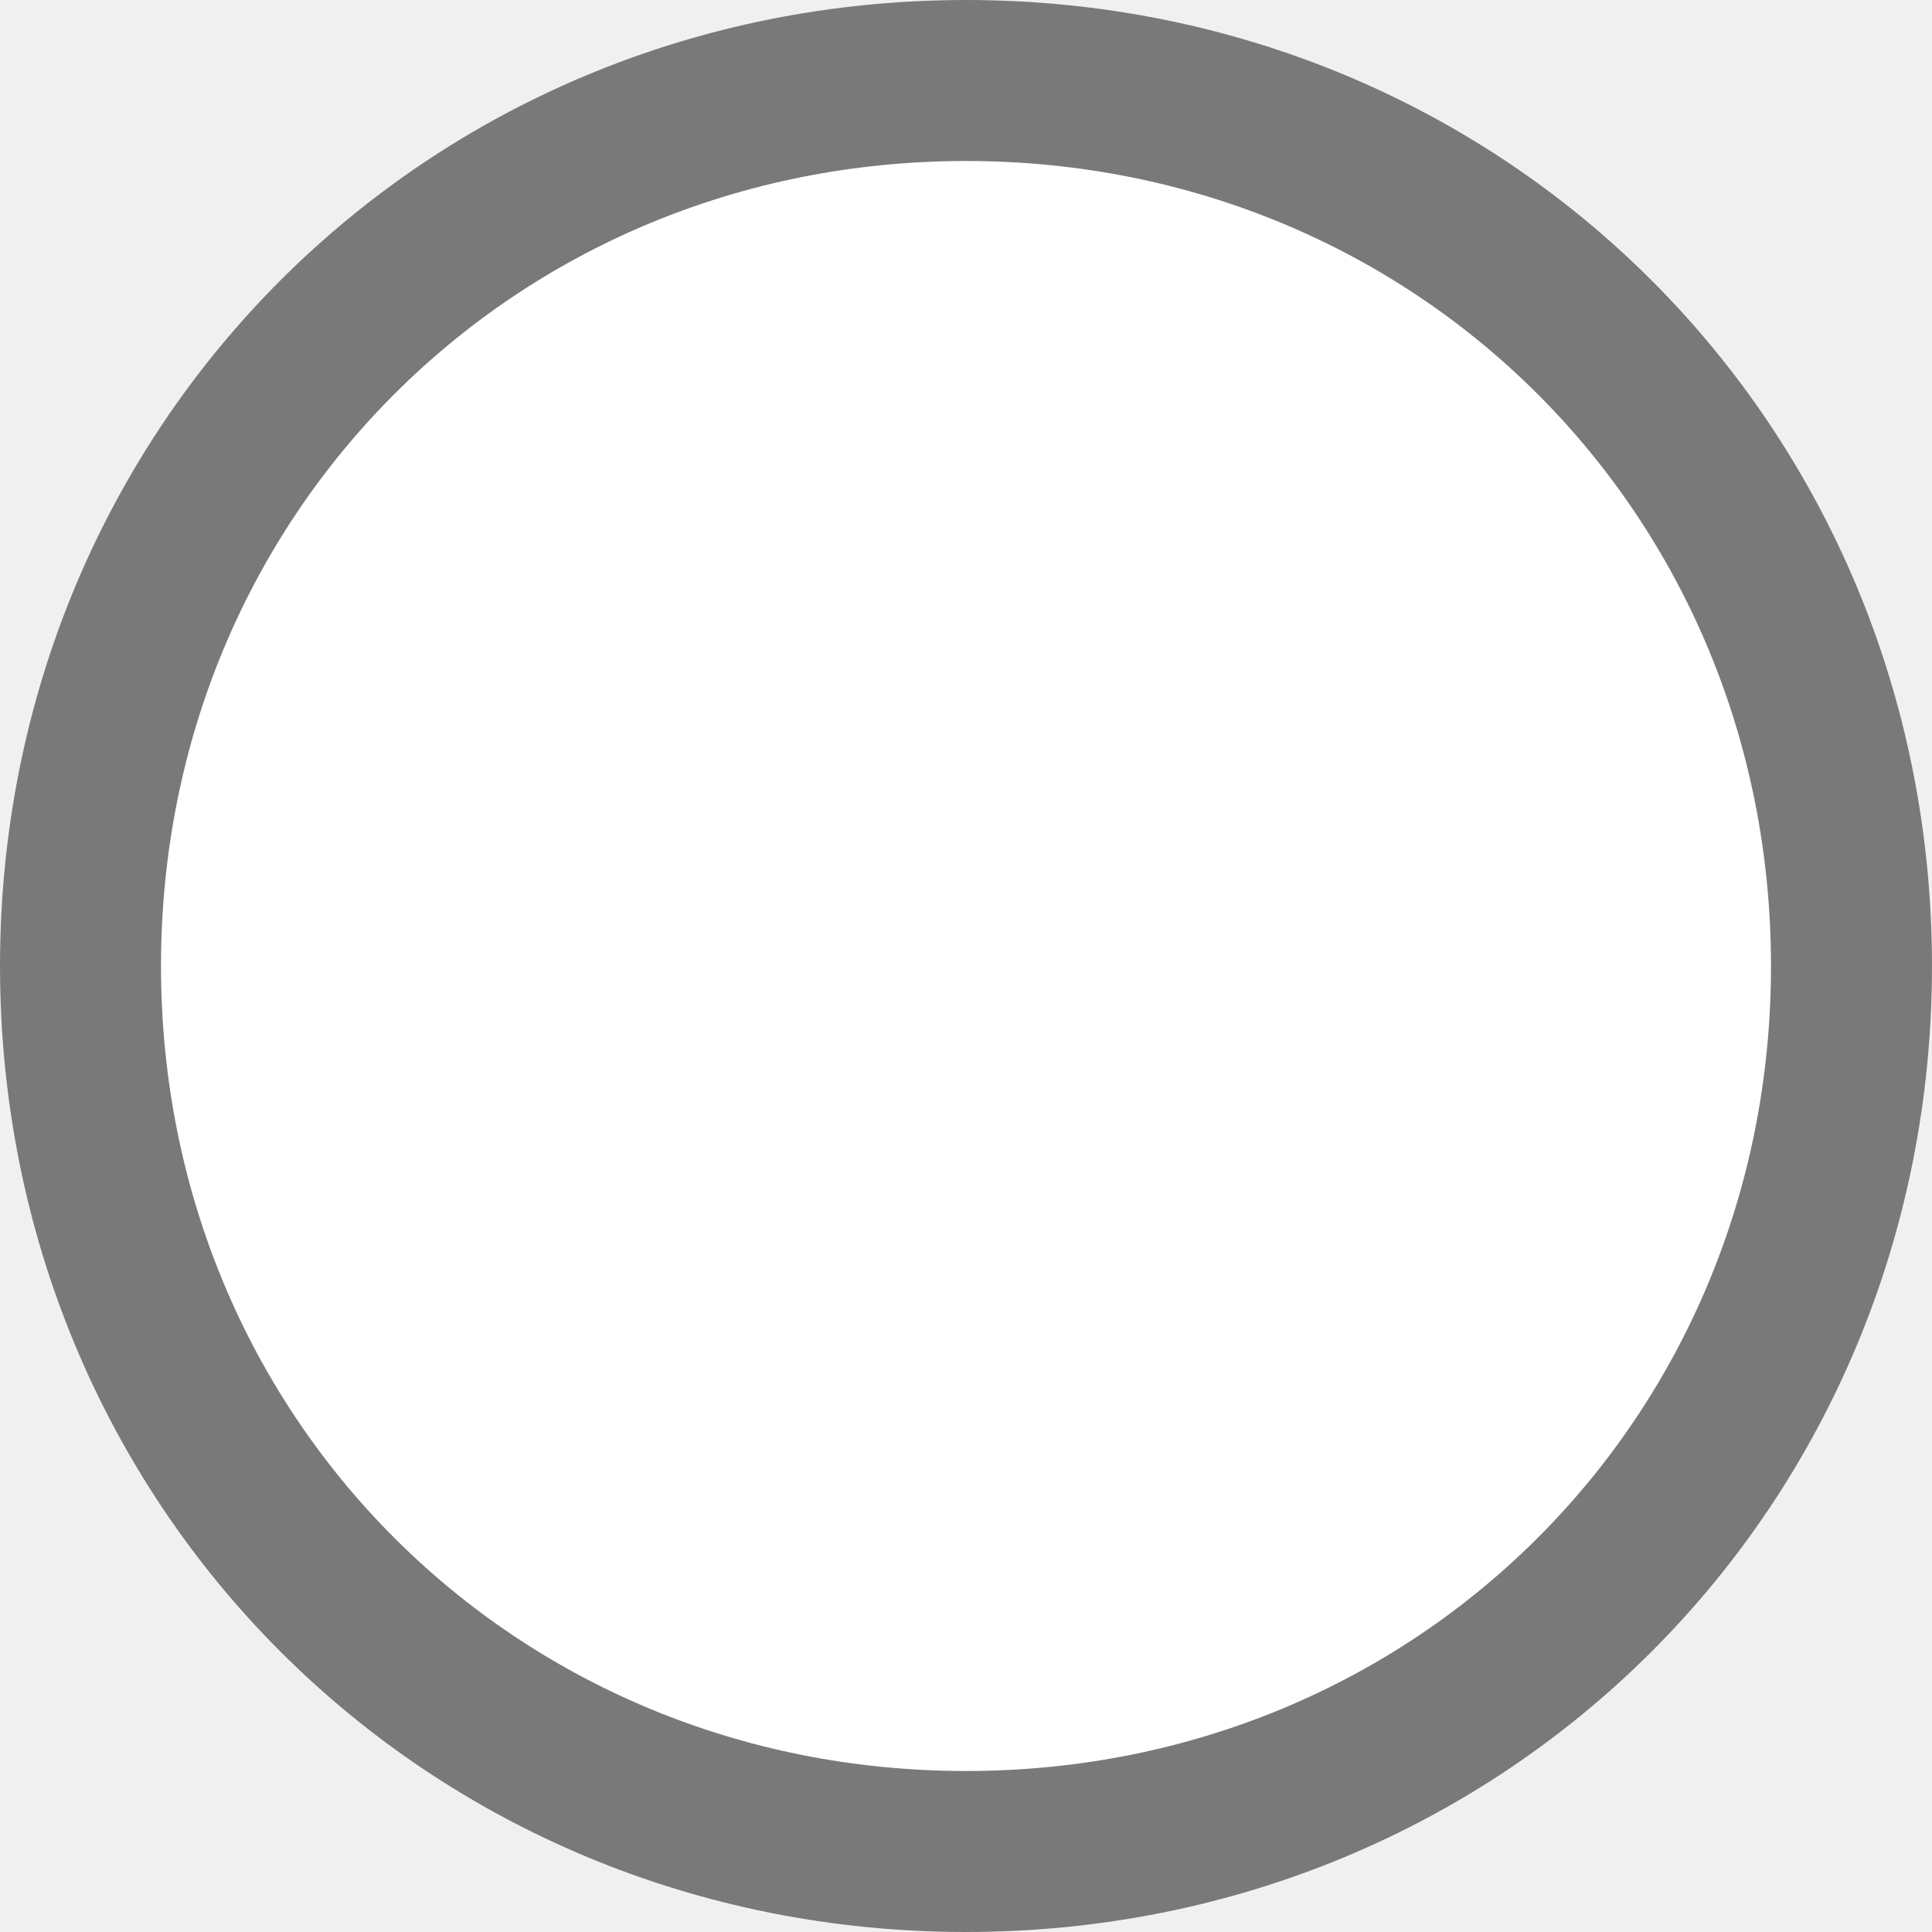
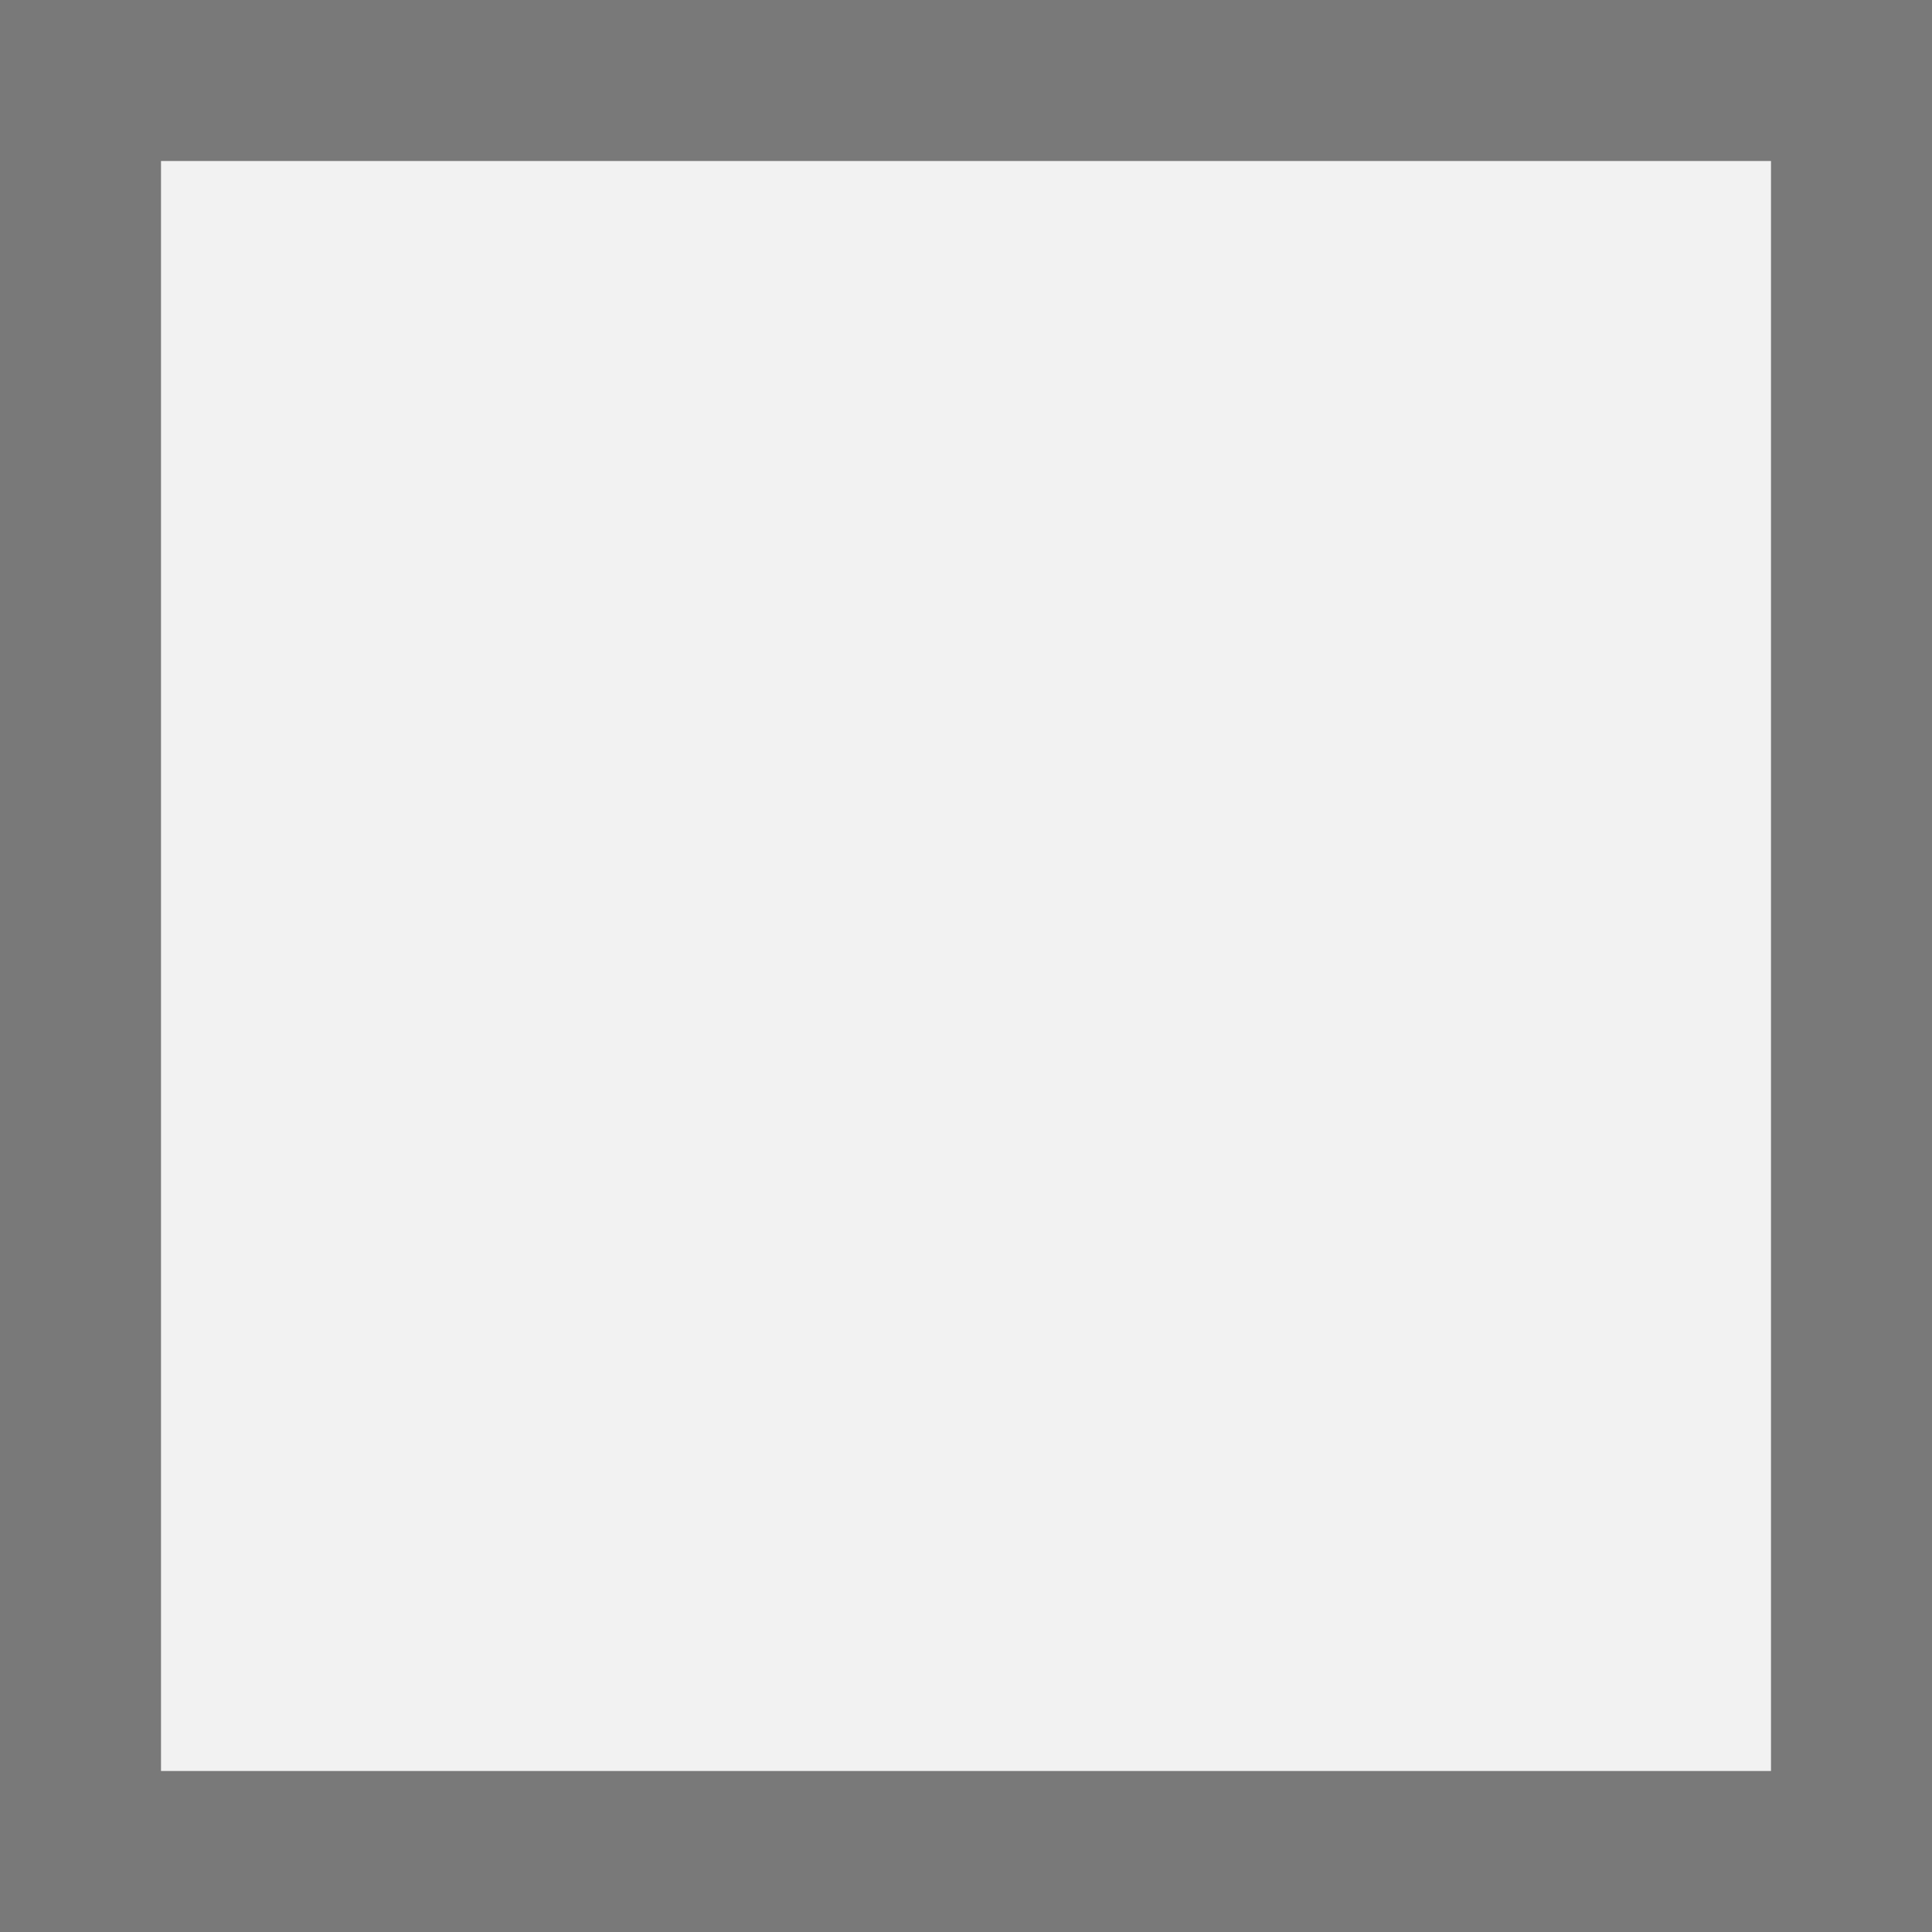
- <svg xmlns="http://www.w3.org/2000/svg" version="1.1" width="12px" height="12px" viewBox="204 403.5  12 12">
-   <path d="M 210 403.5  C 213.36 403.5  216 406.14  216 409.5  C 216 412.86  213.36 415.5  210 415.5  C 206.64 415.5  204 412.86  204 409.5  C 204 406.14  206.64 403.5  210 403.5  Z " fill-rule="nonzero" fill="#ffffff" stroke="none" />
-   <path d="M 210 404  C 213.08 404  215.5 406.42  215.5 409.5  C 215.5 412.58  213.08 415  210 415  C 206.92 415  204.5 412.58  204.5 409.5  C 204.5 406.42  206.92 404  210 404  Z " stroke-width="1" stroke="#797979" fill="none" />
+ <svg xmlns="http://www.w3.org/2000/svg" version="1.1" width="12px" height="12px" viewBox="187 254.5  12 12">
+   <path d="M 187.5 255  L 198.5 255  L 198.5 266  L 187.5 266  L 187.5 255  Z " fill-rule="nonzero" fill="#f2f2f2" stroke="none" />
+   <path d="M 187.5 255  L 198.5 255  L 198.5 266  L 187.5 266  L 187.5 255  Z " stroke-width="1" stroke="#797979" fill="none" />
</svg>
